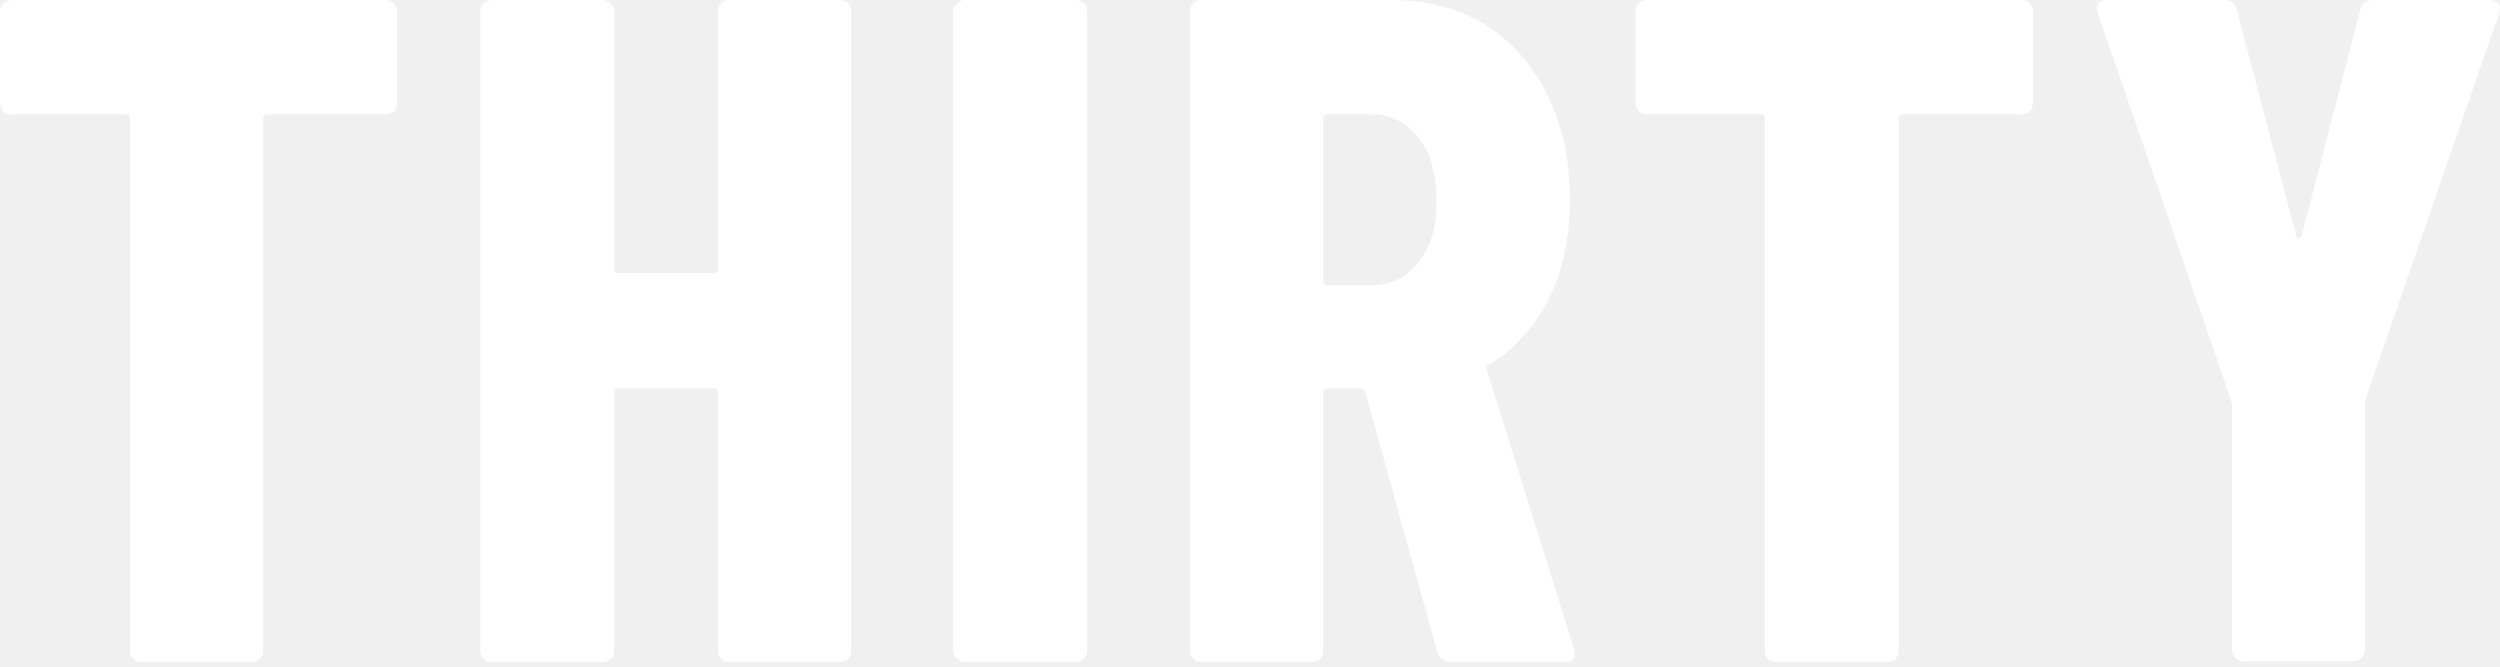
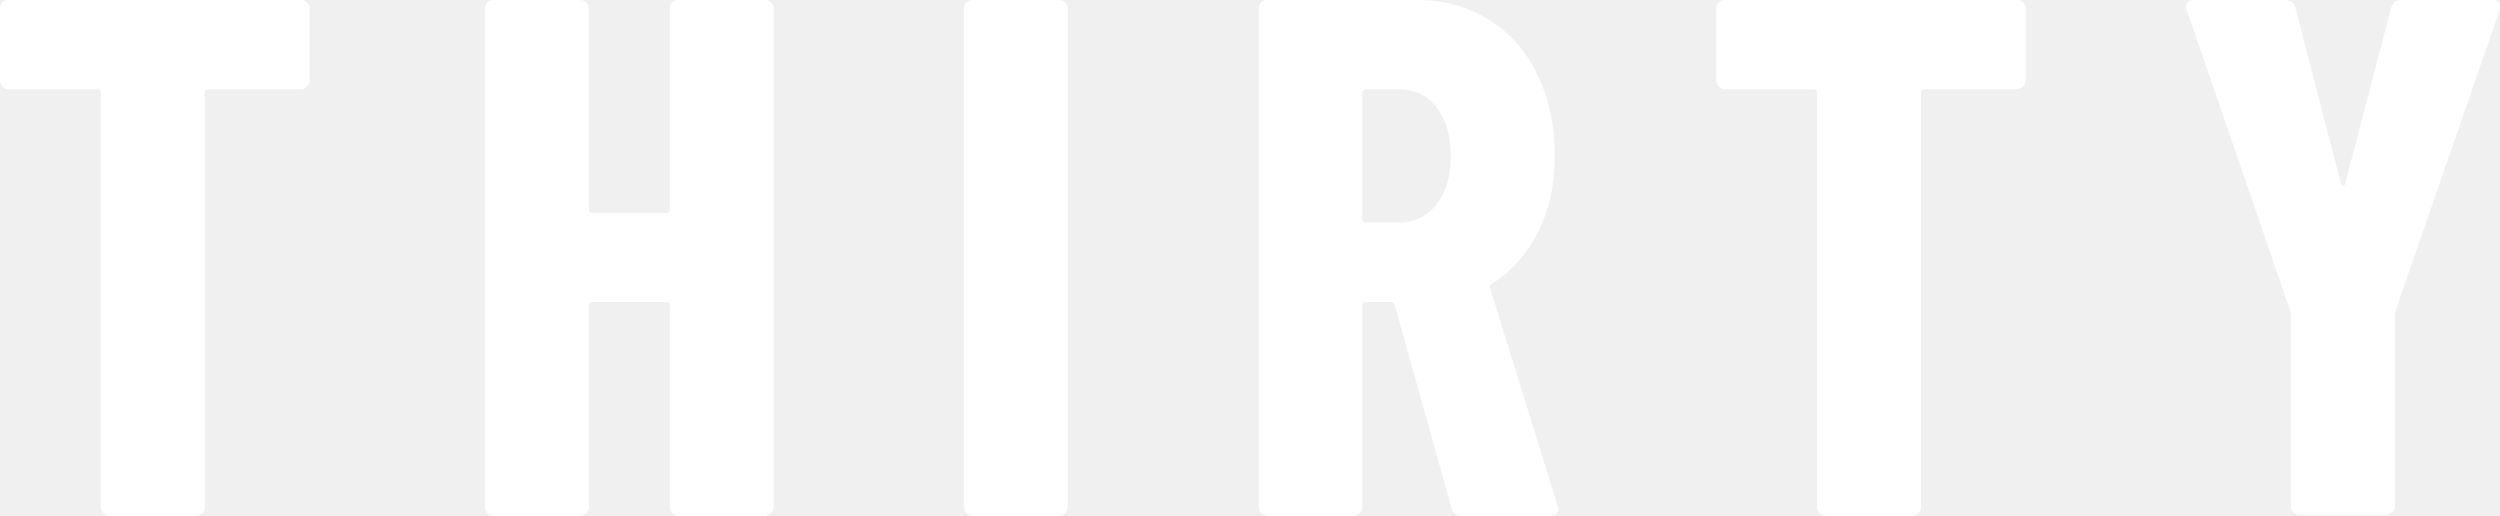
- <svg xmlns="http://www.w3.org/2000/svg" width="304" height="81" viewBox="0 0 304 81">
-   <path fill="#FFFFFF" d="M48.3 1.4V12.5Q48.3 13.1 47.9 13.5Q47.5 13.9 46.9 13.9H32.6Q32 13.9 32 14.5V79.1Q32 79.7 31.6 80.1Q31.2 80.5 30.6 80.5H17.1Q16.6 80.5 16.2 80.1Q15.8 79.7 15.8 79.1V14.5Q15.8 13.9 15.2 13.9H1.4Q0.8 13.9 0.4 13.5Q0 13.1 0 12.5V1.4Q0 0.8 0.4 0.4Q0.8 0 1.4 0H46.9Q47.5 0 47.9 0.4Q48.3 0.8 48.3 1.4ZM88.7 0H102.1Q102.7 0 103.1 0.4Q103.5 0.8 103.5 1.4V79.1Q103.5 79.7 103.1 80.1Q102.7 80.5 102.1 80.5H88.7Q88.1 80.5 87.7 80.1Q87.3 79.7 87.3 79.1V47.7Q87.3 47.2 86.7 47.2H75.2Q74.7 47.2 74.7 47.7V79.1Q74.7 79.7 74.3 80.1Q73.8 80.5 73.3 80.5H59.8Q59.2 80.5 58.8 80.1Q58.4 79.7 58.4 79.1V1.4Q58.4 0.8 58.8 0.4Q59.2 0 59.8 0H73.3Q73.8 0 74.3 0.4Q74.7 0.8 74.7 1.4V32.7Q74.7 33.2 75.2 33.2H86.7Q87.3 33.2 87.3 32.7V1.4Q87.3 0.8 87.7 0.4Q88.1 0 88.7 0ZM115.9 79.1V1.4Q115.9 0.8 116.4 0.4Q116.8 0 117.3 0H130.8Q131.4 0 131.8 0.4Q132.2 0.8 132.2 1.4V79.1Q132.2 79.7 131.8 80.1Q131.4 80.5 130.8 80.5H117.3Q116.8 80.5 116.4 80.1Q115.9 79.7 115.9 79.1ZM174.8 79.4 166 47.6Q165.8 47.2 165.4 47.2H161.5Q160.9 47.2 160.9 47.7V79.1Q160.9 79.7 160.5 80.1Q160.1 80.5 159.5 80.5H146.1Q145.5 80.5 145.1 80.1Q144.7 79.7 144.7 79.1V1.4Q144.7 0.8 145.1 0.4Q145.5 0 146.1 0H169.3Q175.7 0 180.6 3Q185.5 6.1 188.2 11.6Q190.9 17.1 190.9 24.3Q190.9 31.1 188.4 36.2Q185.8 41.4 181.2 44.3Q180.9 44.4 180.8 44.6Q180.7 44.7 180.8 45L191.4 78.9L191.5 79.4Q191.5 80.5 190.3 80.5H176.5Q175.2 80.5 174.8 79.4ZM160.9 14.5V34.2Q160.9 34.7 161.5 34.7H166.7Q170.2 34.7 172.5 31.9Q174.7 29.1 174.7 24.4Q174.7 19.6 172.5 16.7Q170.2 13.9 166.7 13.9H161.5Q160.9 13.9 160.9 14.5ZM247.2 1.4V12.5Q247.2 13.1 246.8 13.5Q246.4 13.9 245.8 13.9H231.4Q230.9 13.9 230.9 14.5V79.1Q230.9 79.7 230.5 80.1Q230.1 80.5 229.5 80.5H216Q215.5 80.5 215 80.1Q214.6 79.7 214.6 79.1V14.5Q214.6 13.9 214.1 13.9H200.3Q199.7 13.9 199.3 13.5Q198.9 13.1 198.9 12.5V1.4Q198.9 0.8 199.3 0.4Q199.7 0 200.3 0H245.8Q246.4 0 246.8 0.4Q247.2 0.8 247.2 1.4ZM271.4 79V49.1L271.2 48.4L255.1 1.6Q255 1.4 255 1Q255 0 256.3 0H270.4Q271.7 0 272 1.2L279.2 28.6Q279.3 29 279.5 29Q279.8 29 279.9 28.6L287 1.2Q287.3 0 288.6 0H302.8Q303.4 0 303.8 0.4Q304.1 0.8 303.9 1.6L287.7 48.4L287.6 49.1V79Q287.6 79.6 287.2 80Q286.8 80.4 286.2 80.4H272.7Q272.2 80.4 271.8 80Q271.4 79.6 271.4 79Z" />
+ <svg xmlns="http://www.w3.org/2000/svg" width="630" height="130" viewBox="0 0 630 130">
+   <path fill="#FFFFFF" d="M78 2.2V20.2Q78 21.2 77.3 21.8Q76.7 22.5 75.8 22.5H52.5Q51.6 22.5 51.6 23.4V127.8Q51.6 128.7 51 129.3Q50.3 130 49.4 130H27.7Q26.7 130 26.1 129.3Q25.4 128.7 25.4 127.8V23.4Q25.4 22.5 24.5 22.5H2.2Q1.3 22.5 0.6 21.8Q0 21.2 0 20.2V2.2Q0 1.3 0.6 0.6Q1.3 0 2.2 0H75.8Q76.7 0 77.3 0.6Q78 1.3 78 2.2ZM171 0H192.7Q193.7 0 194.3 0.6Q195 1.3 195 2.2V127.8Q195 128.7 194.3 129.3Q193.7 130 192.7 130H171Q170.1 130 169.4 129.3Q168.8 128.7 168.8 127.8V77.1Q168.8 76.1 167.9 76.1H149.3Q148.4 76.1 148.4 77.1V127.8Q148.4 128.7 147.7 129.3Q147.1 130 146.1 130H124.4Q123.5 130 122.8 129.3Q122.2 128.7 122.2 127.8V2.2Q122.2 1.3 122.8 0.6Q123.5 0 124.4 0H146.1Q147.1 0 147.7 0.6Q148.4 1.3 148.4 2.2V52.7Q148.4 53.7 149.3 53.7H167.9Q168.8 53.7 168.8 52.7V2.2Q168.8 1.3 169.4 0.6Q170.1 0 171 0ZM242.9 127.8V2.2Q242.9 1.3 243.5 0.6Q244.2 0 245.1 0H266.8Q267.8 0 268.4 0.6Q269.1 1.3 269.1 2.2V127.8Q269.1 128.7 268.4 129.3Q267.8 130 266.8 130H245.1Q244.2 130 243.5 129.3Q242.9 128.7 242.9 127.8ZM365.8 128.1 351.5 76.9Q351.1 76.1 350.6 76.1H344.3Q343.3 76.1 343.3 77.1V127.8Q343.3 128.7 342.7 129.3Q342 130 341.1 130H319.4Q318.5 130 317.8 129.3Q317.2 128.7 317.2 127.8V2.2Q317.2 1.3 317.8 0.6Q318.5 0 319.4 0H356.9Q367.1 0 375.1 4.9Q383.1 9.8 387.4 18.8Q391.8 27.7 391.8 39.2Q391.8 50.1 387.6 58.5Q383.4 66.8 376 71.5Q375.6 71.7 375.5 72Q375.3 72.2 375.5 72.6L392.5 127.4L392.7 128.1Q392.7 130 390.7 130H368.4Q366.4 130 365.8 128.1ZM343.3 23.4V55.1Q343.3 56.1 344.3 56.1H352.6Q358.4 56.1 362 51.5Q365.6 47 365.6 39.4Q365.6 31.6 362 27Q358.4 22.5 352.6 22.5H344.3Q343.3 22.5 343.3 23.4ZM510.5 2.2V20.2Q510.5 21.2 509.8 21.8Q509.2 22.5 508.2 22.5H485Q484.1 22.5 484.1 23.4V127.8Q484.1 128.7 483.4 129.3Q482.8 130 481.9 130H460.1Q459.2 130 458.6 129.3Q457.9 128.7 457.9 127.8V23.4Q457.9 22.5 457 22.5H434.7Q433.8 22.5 433.1 21.8Q432.5 21.2 432.5 20.2V2.2Q432.5 1.3 433.1 0.6Q433.8 0 434.7 0H508.2Q509.2 0 509.8 0.6Q510.5 1.3 510.5 2.2ZM577.3 127.6V79.3L577.1 78.2L551.1 2.6Q550.9 2.2 550.9 1.7Q550.9 0 553 0H575.8Q577.9 0 578.4 1.9L589.9 46.2Q590.1 46.8 590.5 46.8Q590.9 46.8 591 46.2L602.6 1.9Q603.1 0 605.2 0H628Q629.1 0 629.7 0.6Q630.2 1.3 629.9 2.6L603.7 78.2L603.5 79.3V127.6Q603.5 128.5 602.8 129.1Q602.2 129.8 601.3 129.8H579.5Q578.6 129.8 578 129.1Q577.3 128.5 577.3 127.6Z" />
</svg>
